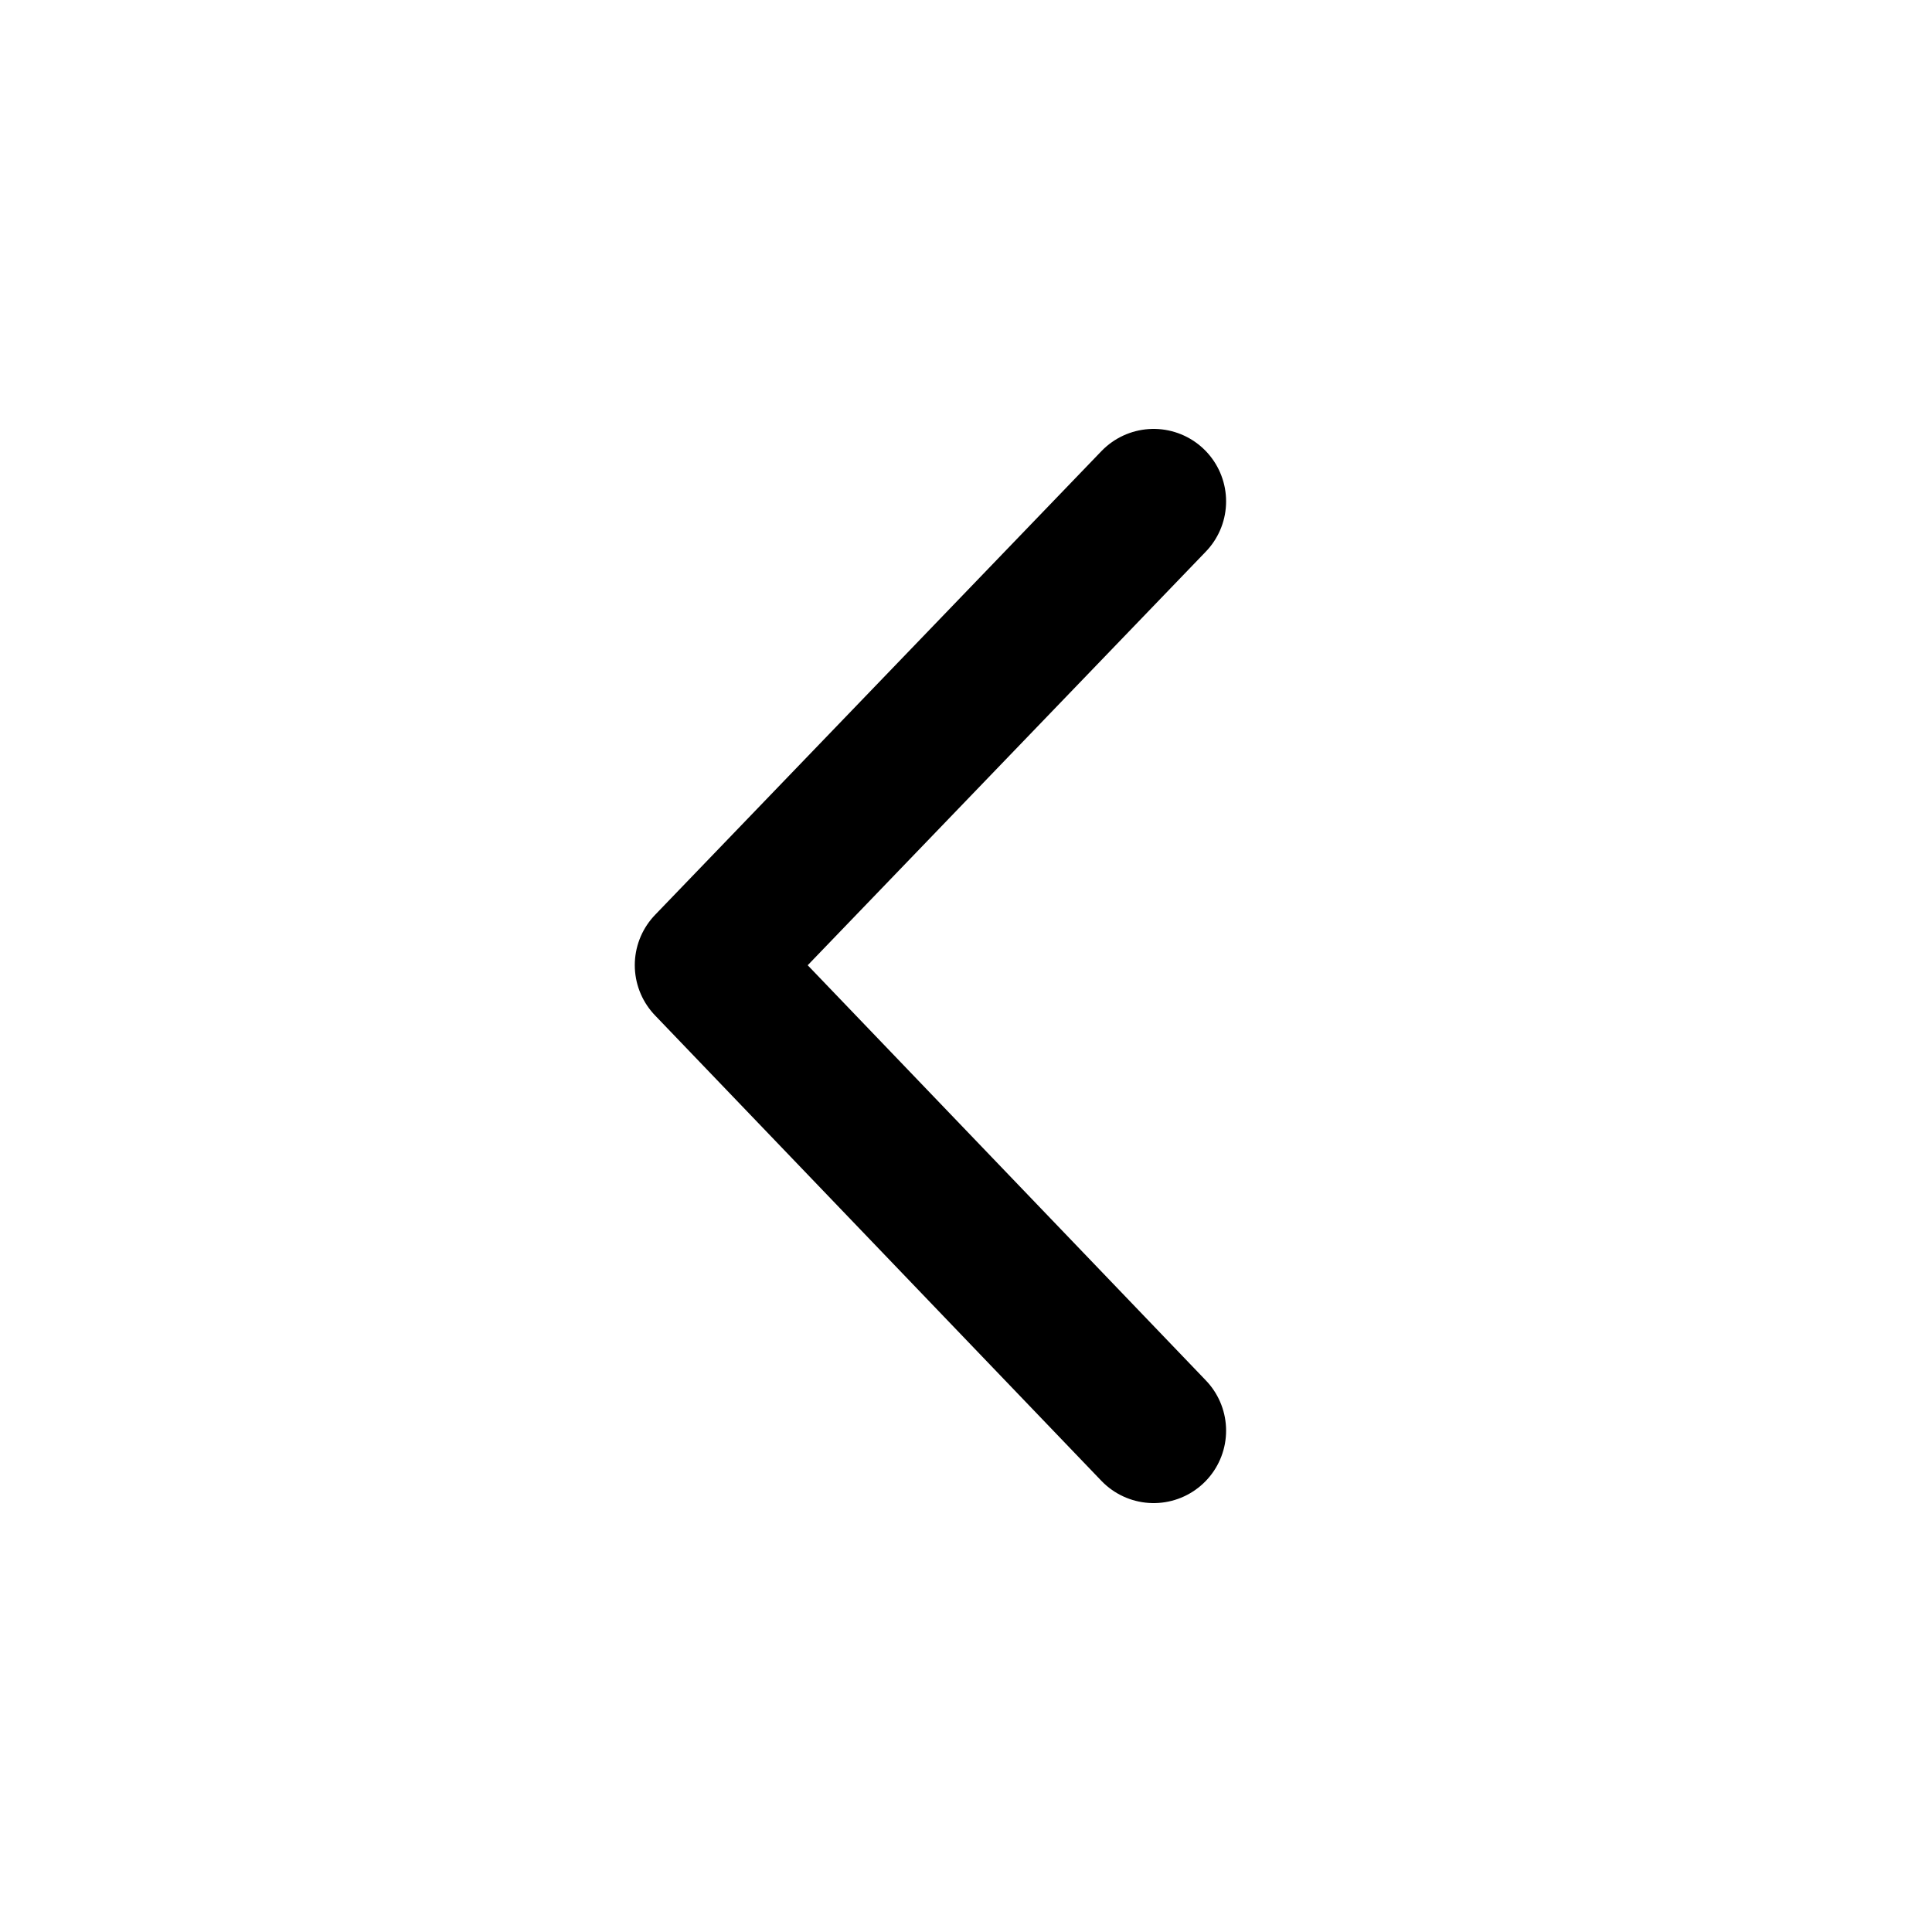
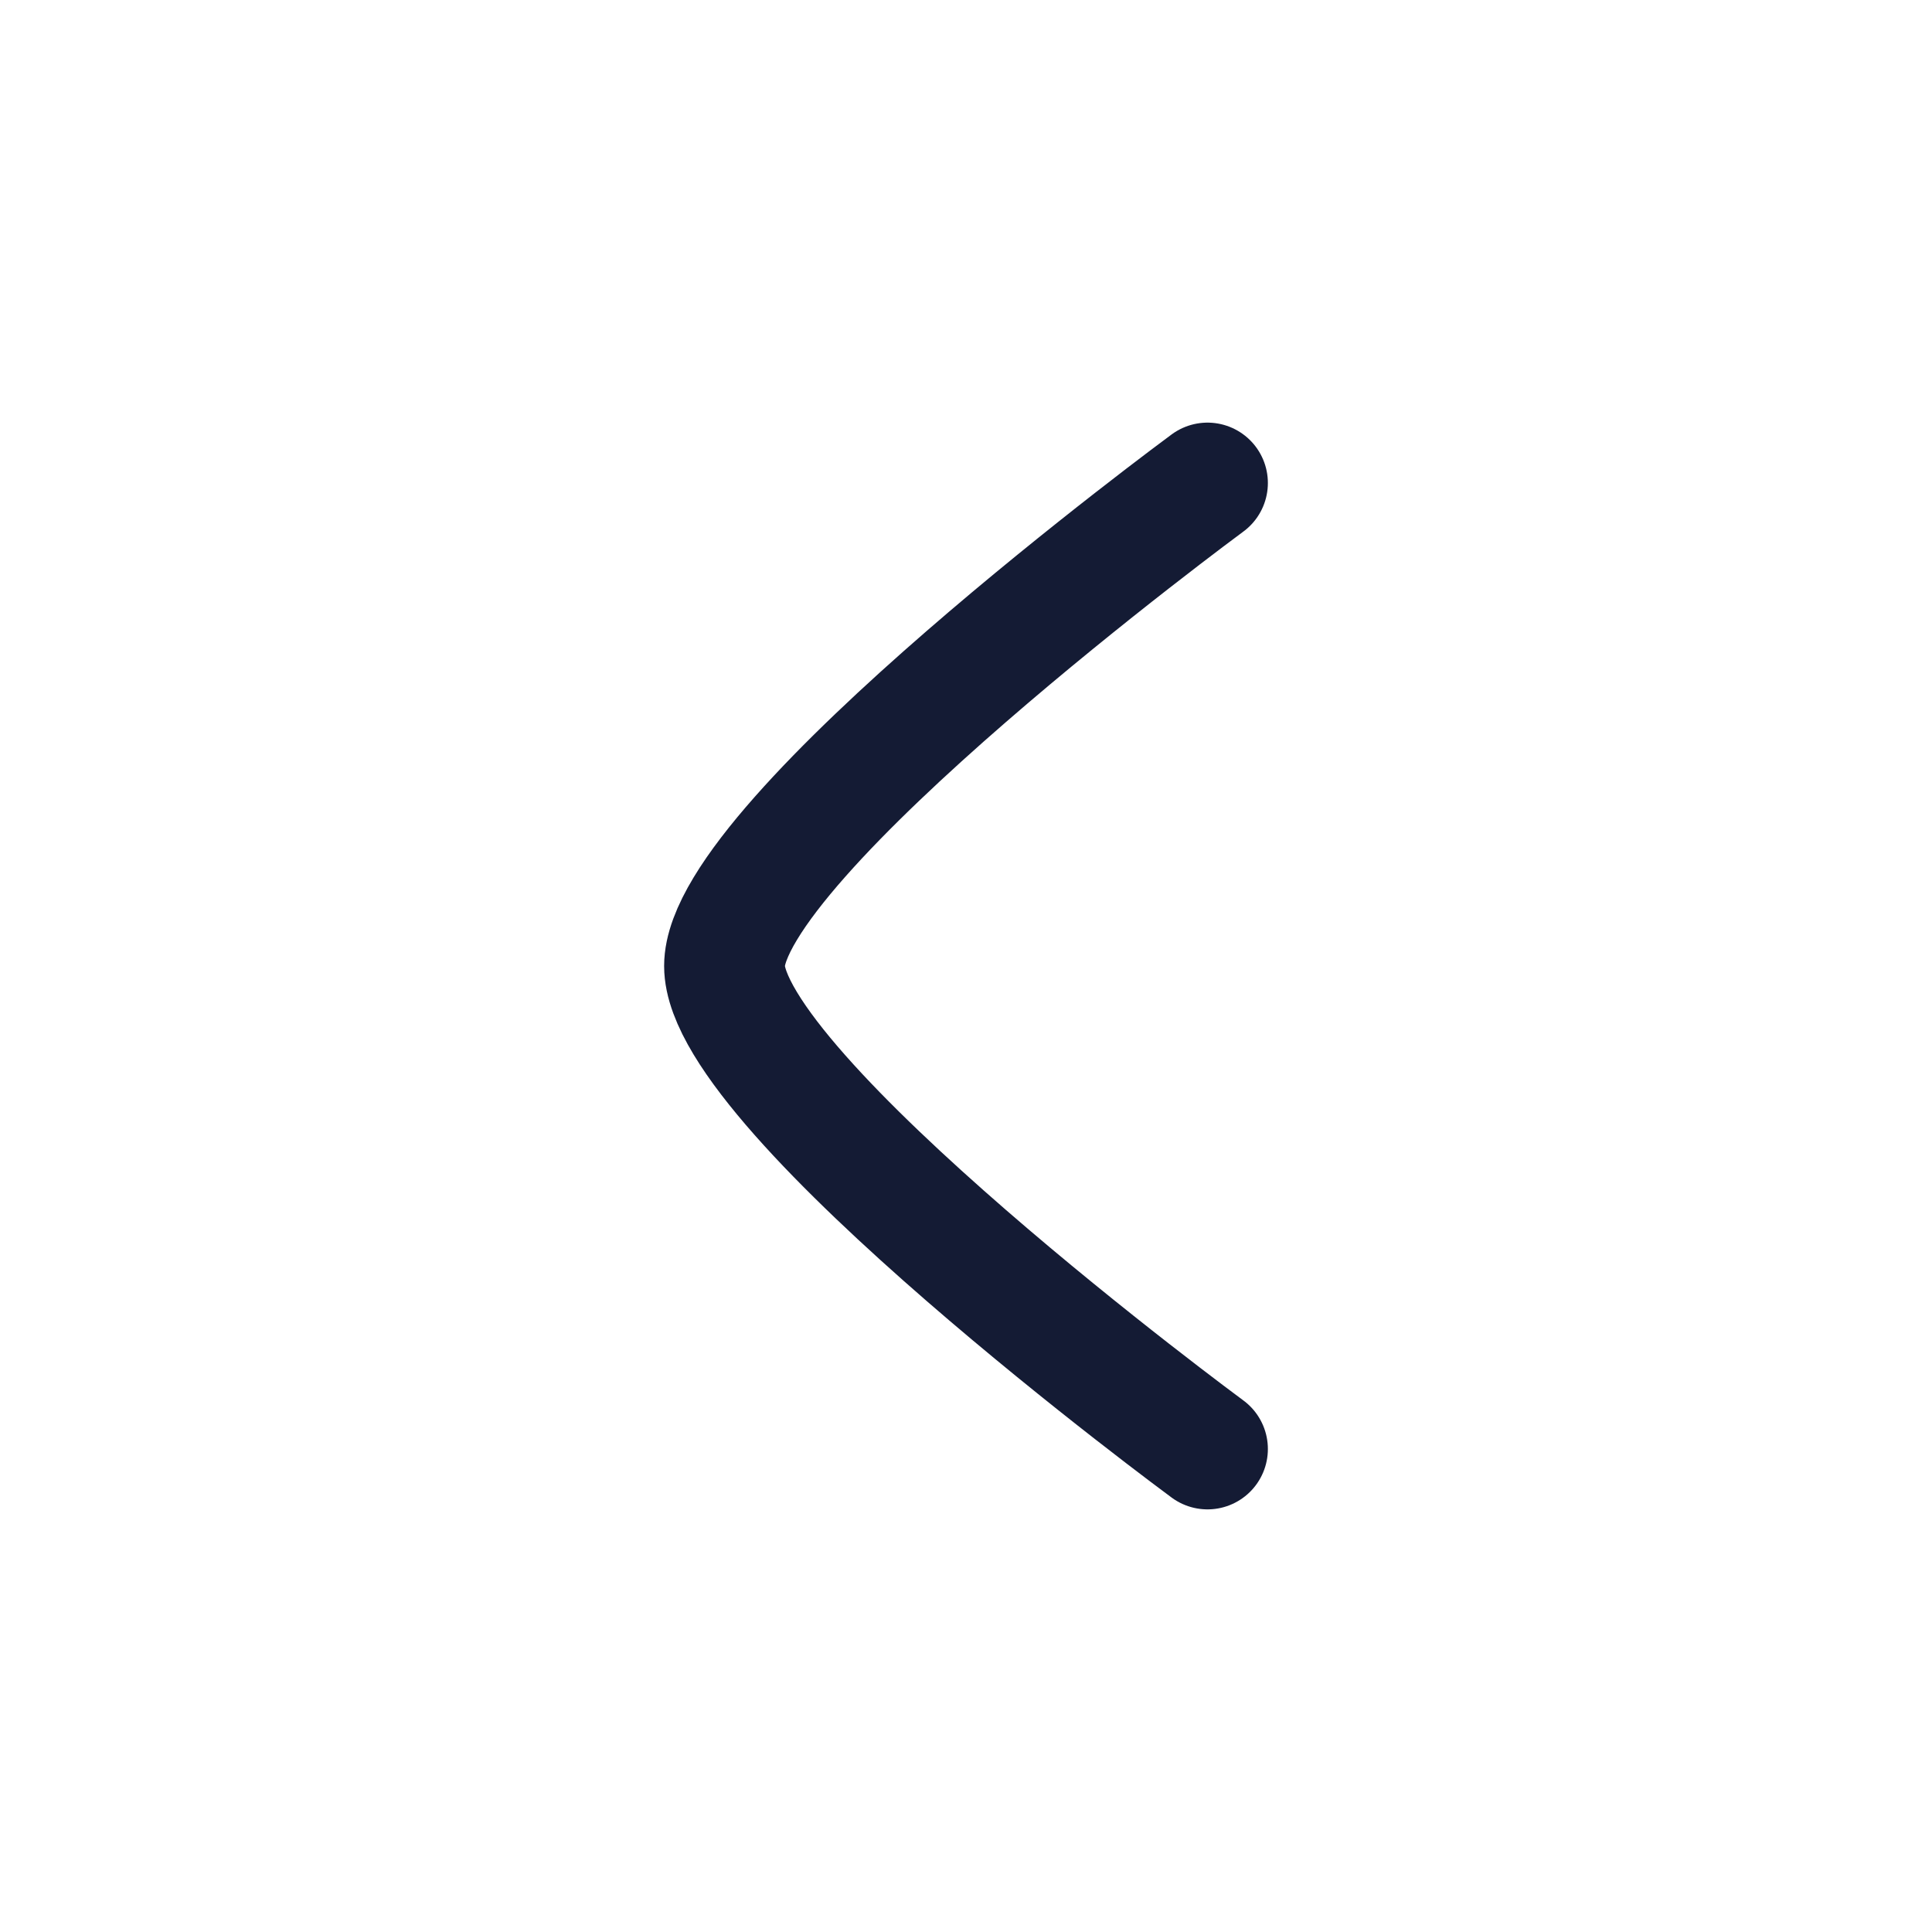
- <svg xmlns="http://www.w3.org/2000/svg" width="16" height="16" viewBox="0 0 16 16" fill="none">
-   <path d="M9.554 4.152L5.857 7.993L9.554 11.848" stroke="black" stroke-width="1.2" stroke-linecap="round" stroke-linejoin="round" />
+ <svg xmlns="http://www.w3.org/2000/svg" width="24" height="24" viewBox="0 0 24 24" fill="none">
+   <path d="M15 6C15 6 9 10.419 9 12C9 13.581 15 18 15 18" stroke="#141B34" stroke-width="1.5" stroke-linecap="round" stroke-linejoin="round" />
</svg>
